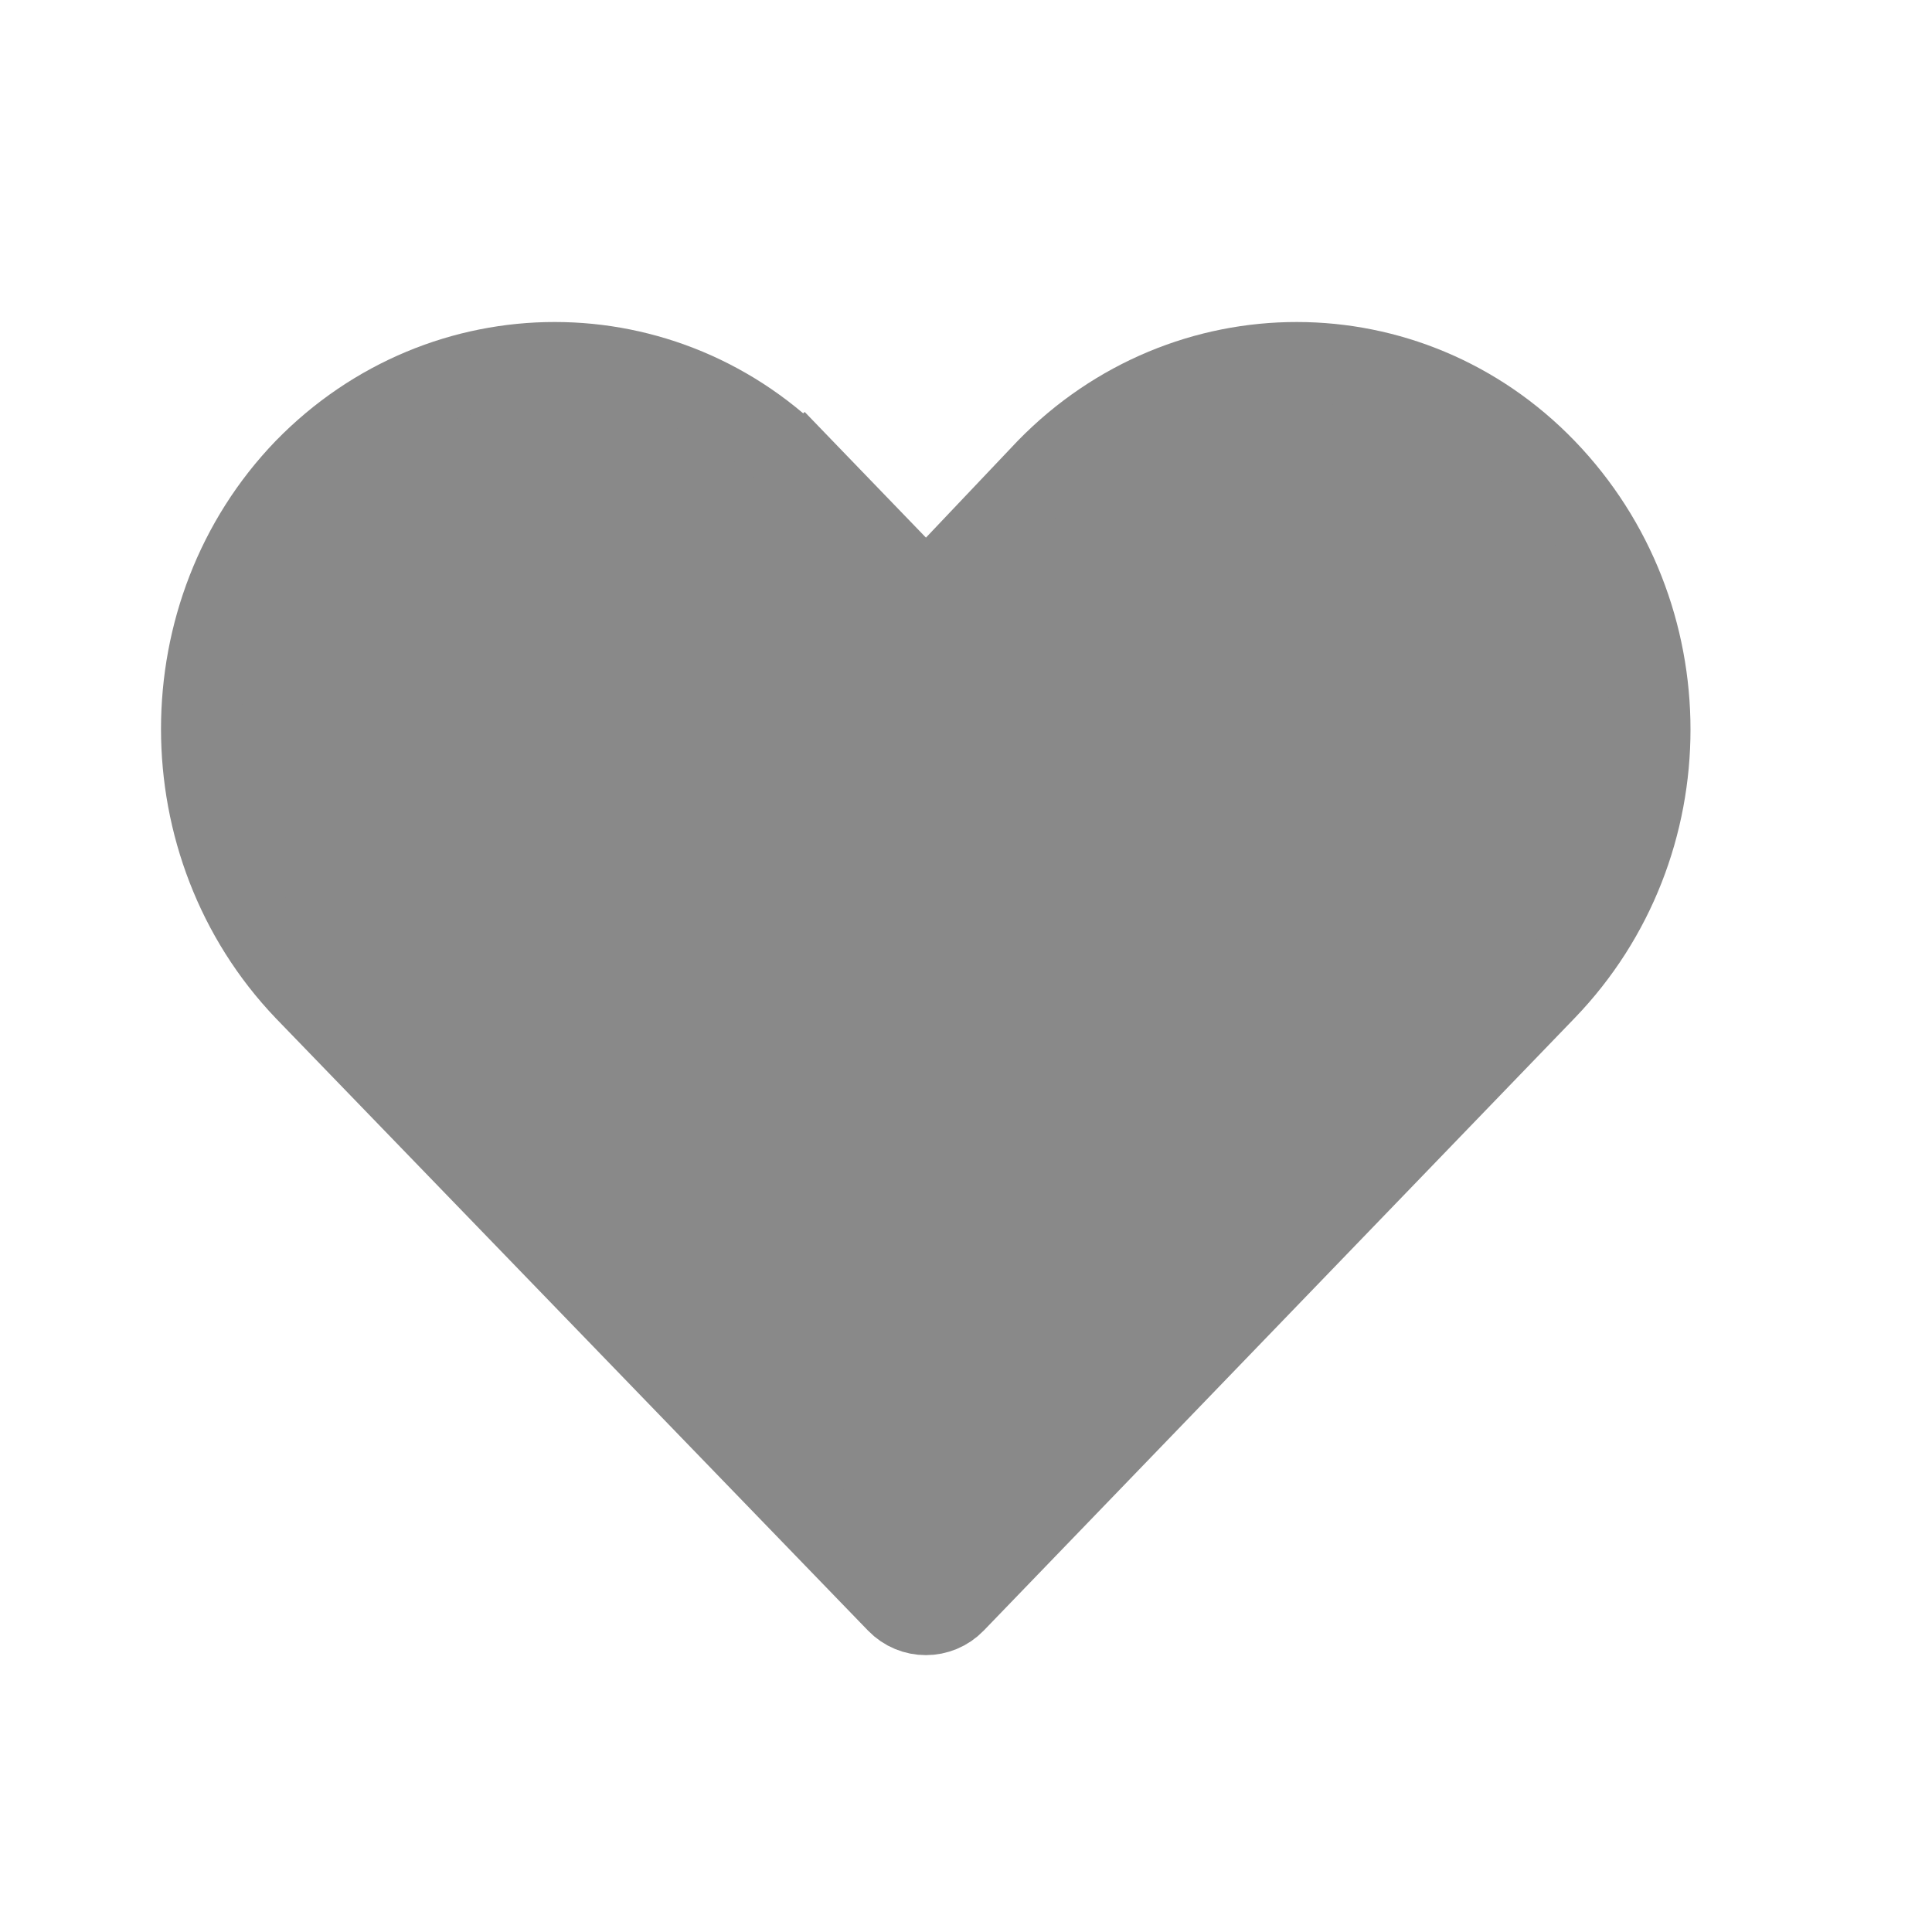
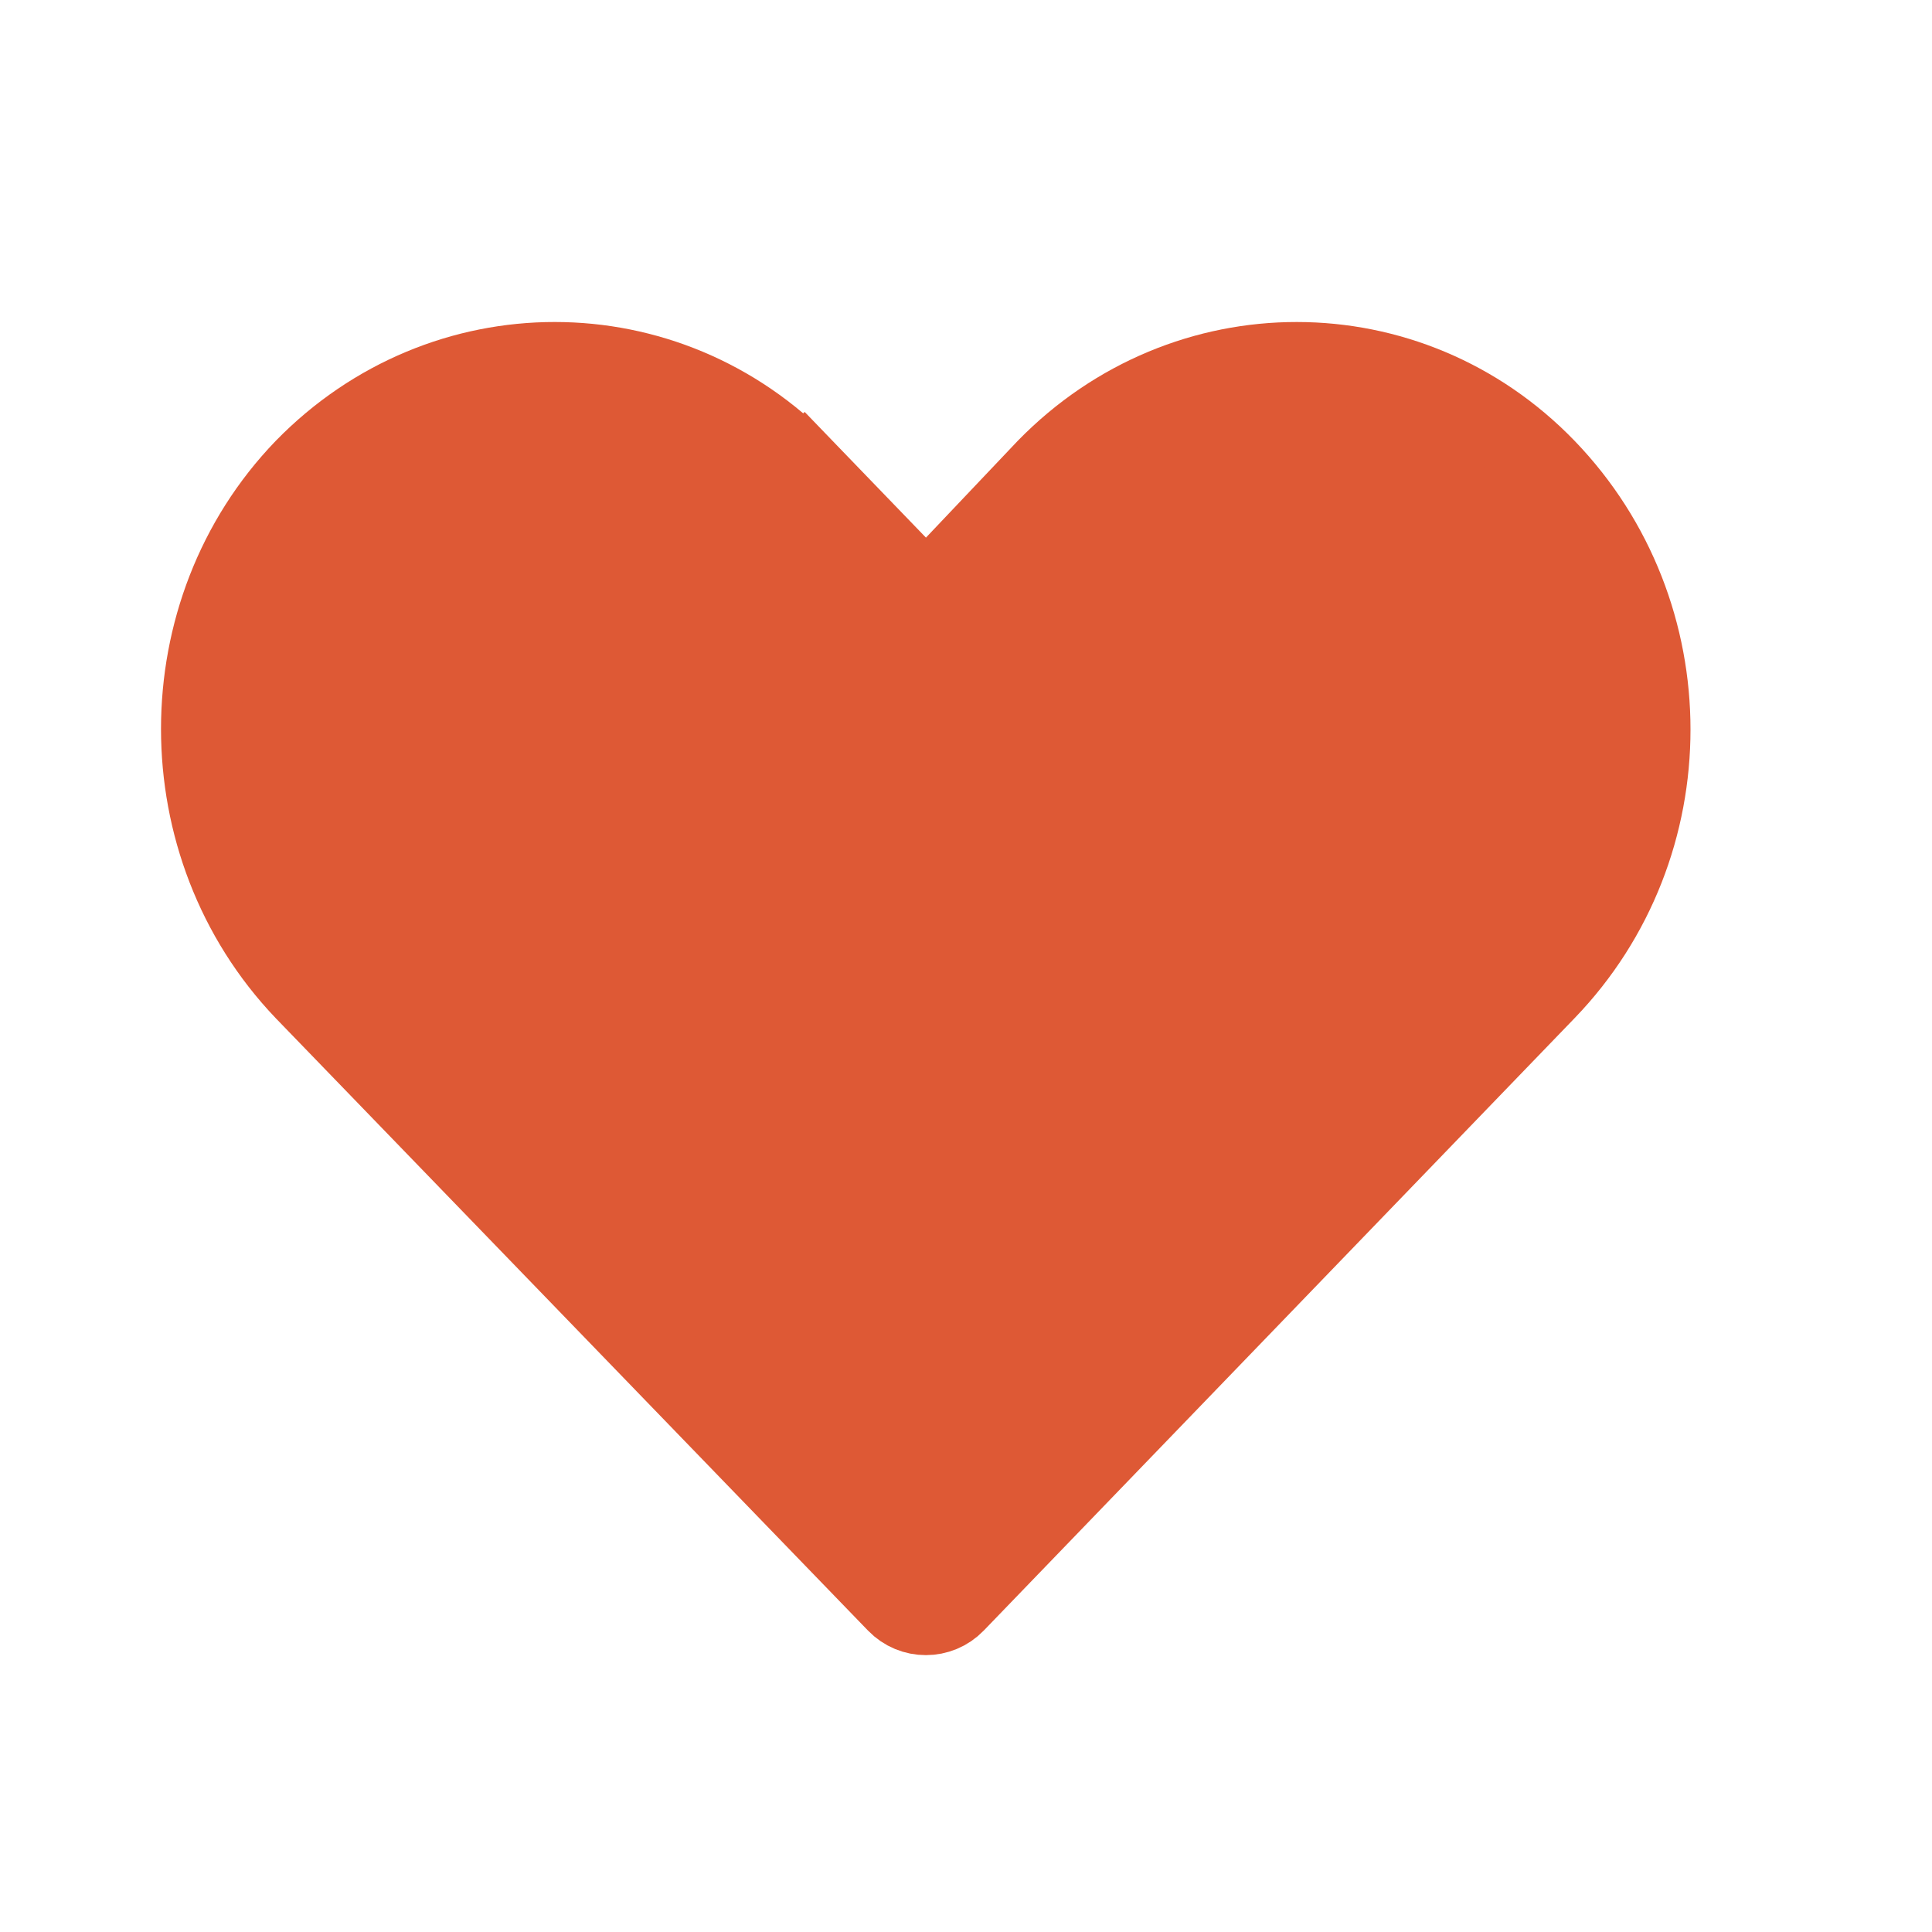
<svg xmlns="http://www.w3.org/2000/svg" width="24" height="24" viewBox="0 0 24 24" fill="none">
-   <path d="M11.143 7.026L11.506 7.402L11.865 7.023L13.003 5.823C14.727 4.057 17.499 4.061 19.201 5.824C20.933 7.62 20.933 10.505 19.201 12.3L11.861 19.908C11.665 20.111 11.339 20.112 11.142 19.908L3.786 12.302C3.786 12.302 3.786 12.302 3.785 12.301C2.071 10.504 2.073 7.599 3.784 5.825C5.508 4.057 8.281 4.06 9.983 5.824L10.343 5.477L9.983 5.824L11.143 7.026Z" fill="#898989" stroke="#898989" />
+   <path d="M11.143 7.026L11.506 7.402L11.865 7.023L13.003 5.823C14.727 4.057 17.499 4.061 19.201 5.824C20.933 7.62 20.933 10.505 19.201 12.3L11.861 19.908C11.665 20.111 11.339 20.112 11.142 19.908L3.786 12.302C3.786 12.302 3.786 12.302 3.785 12.301C2.071 10.504 2.073 7.599 3.784 5.825C5.508 4.057 8.281 4.06 9.983 5.824L10.343 5.477L9.983 5.824L11.143 7.026Z" fill="#DE5935" stroke="#DE5935" />
</svg>
